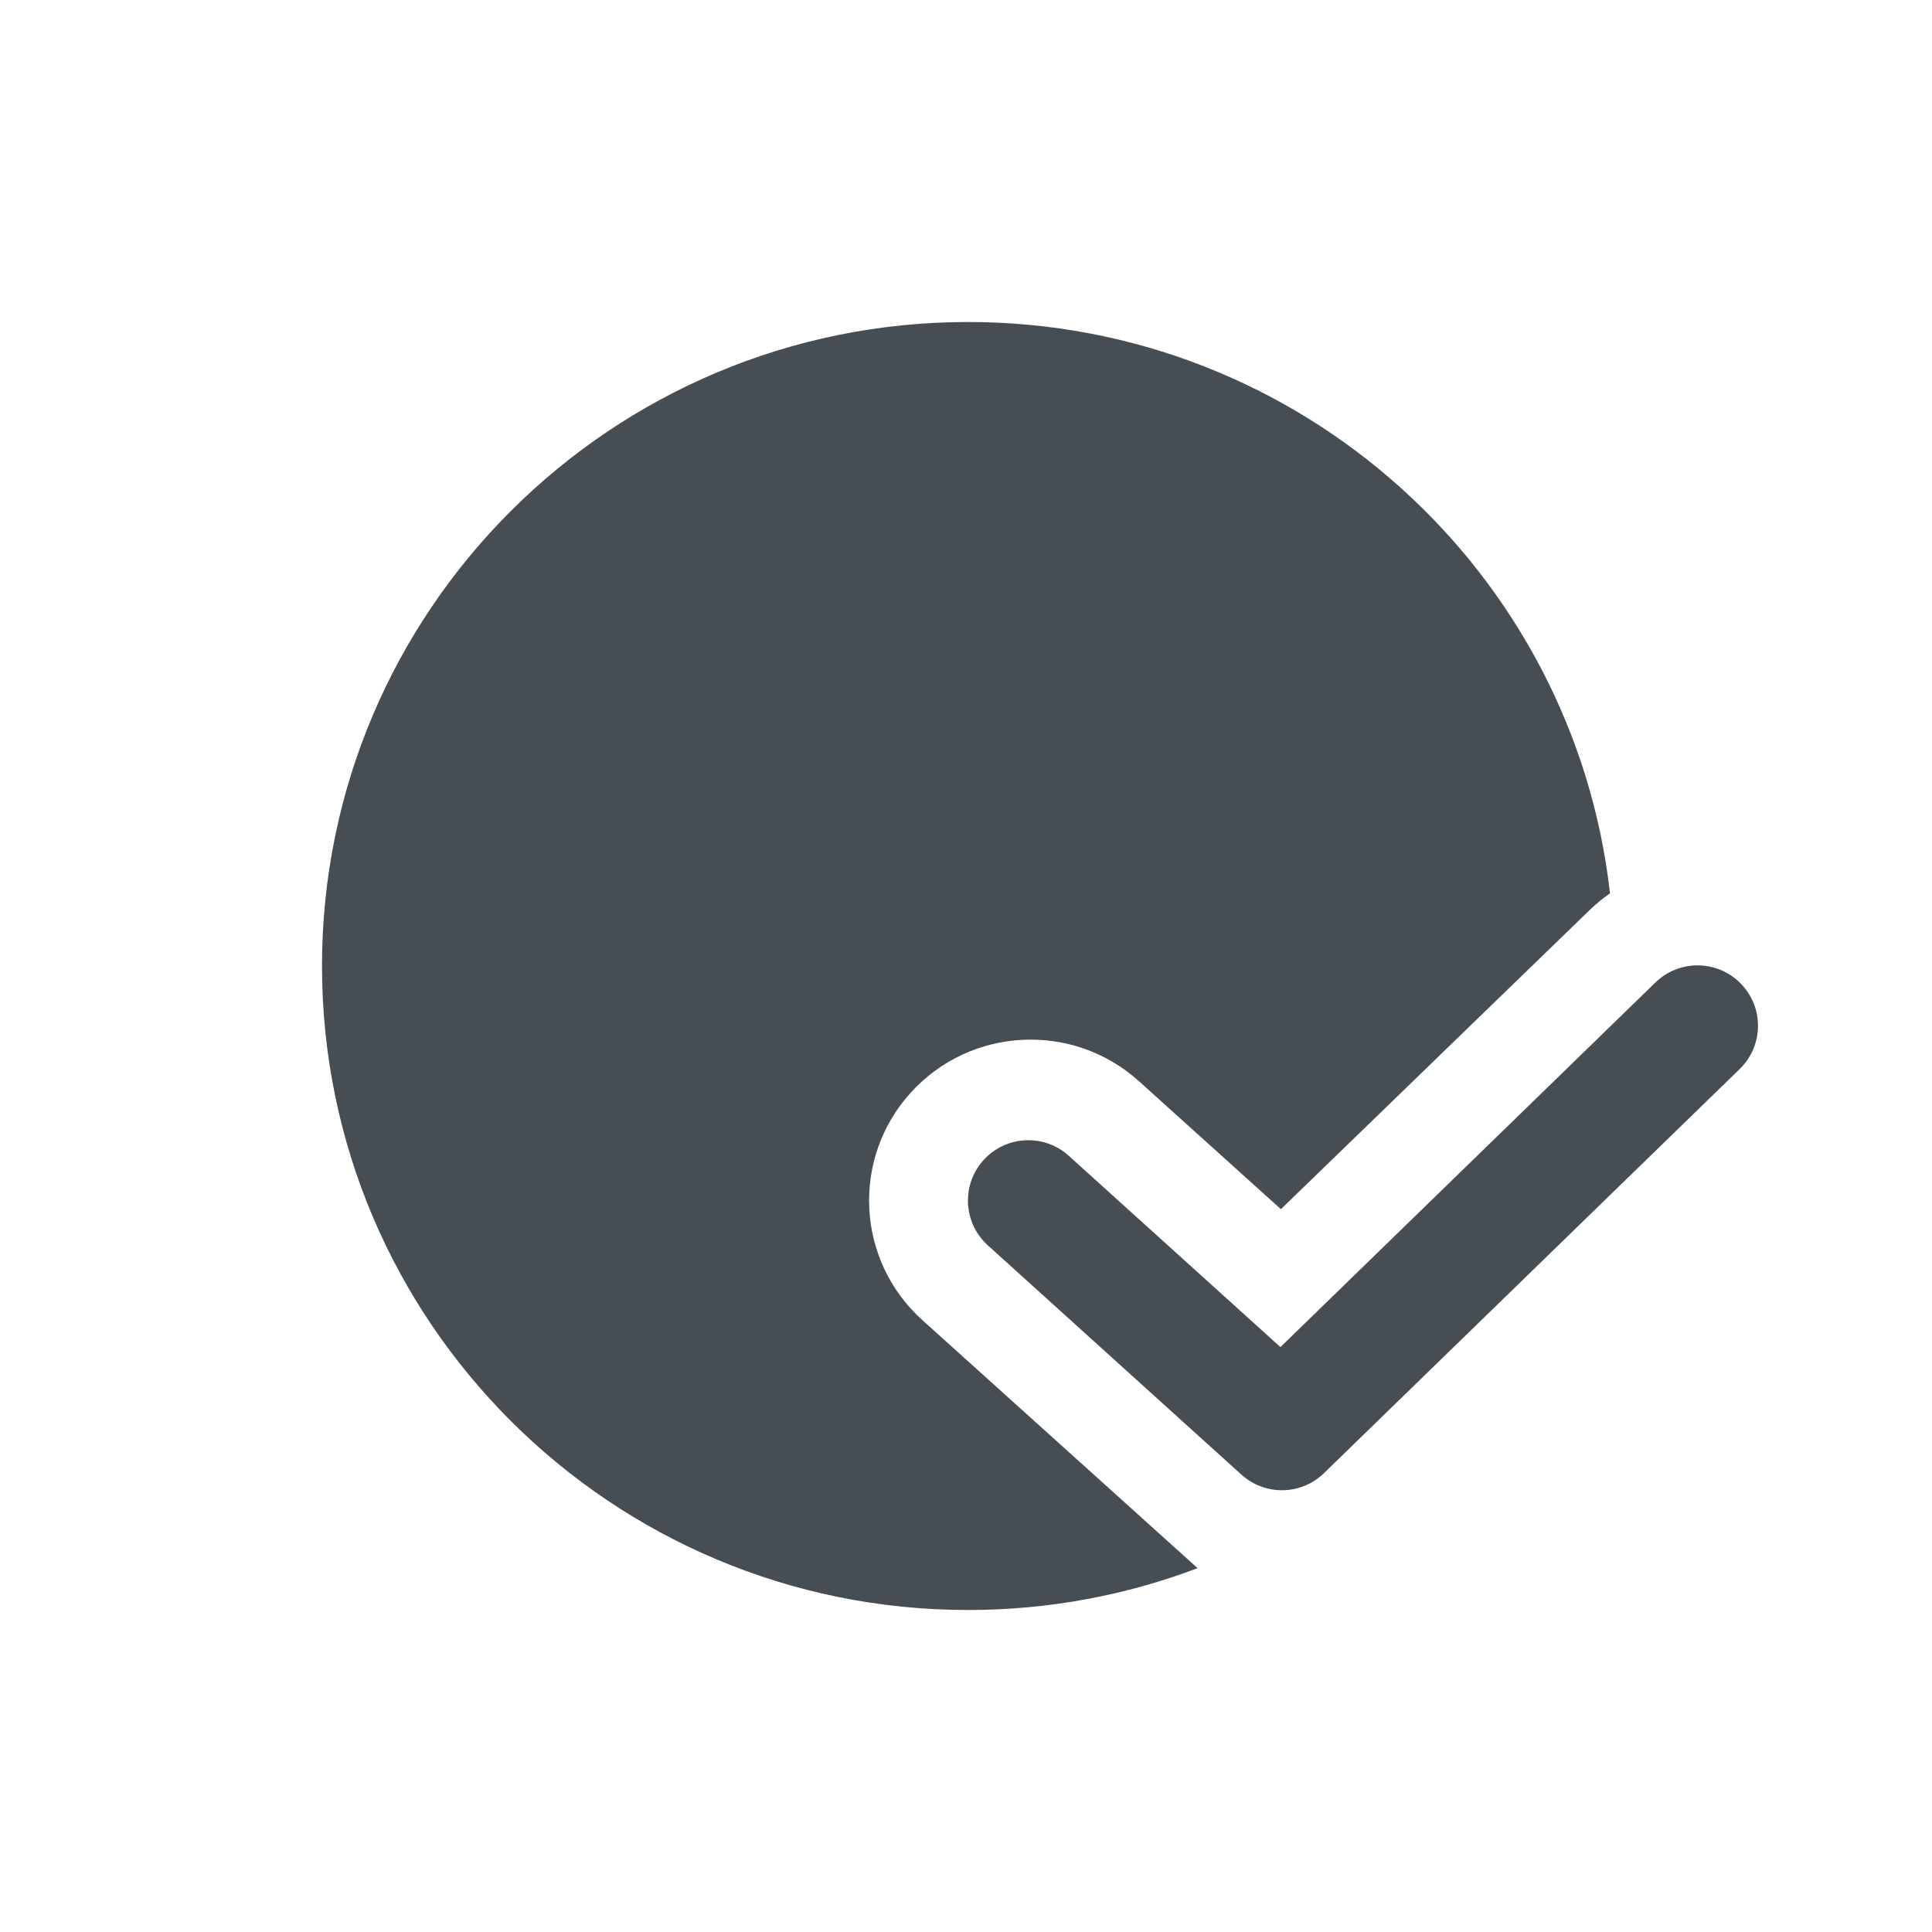
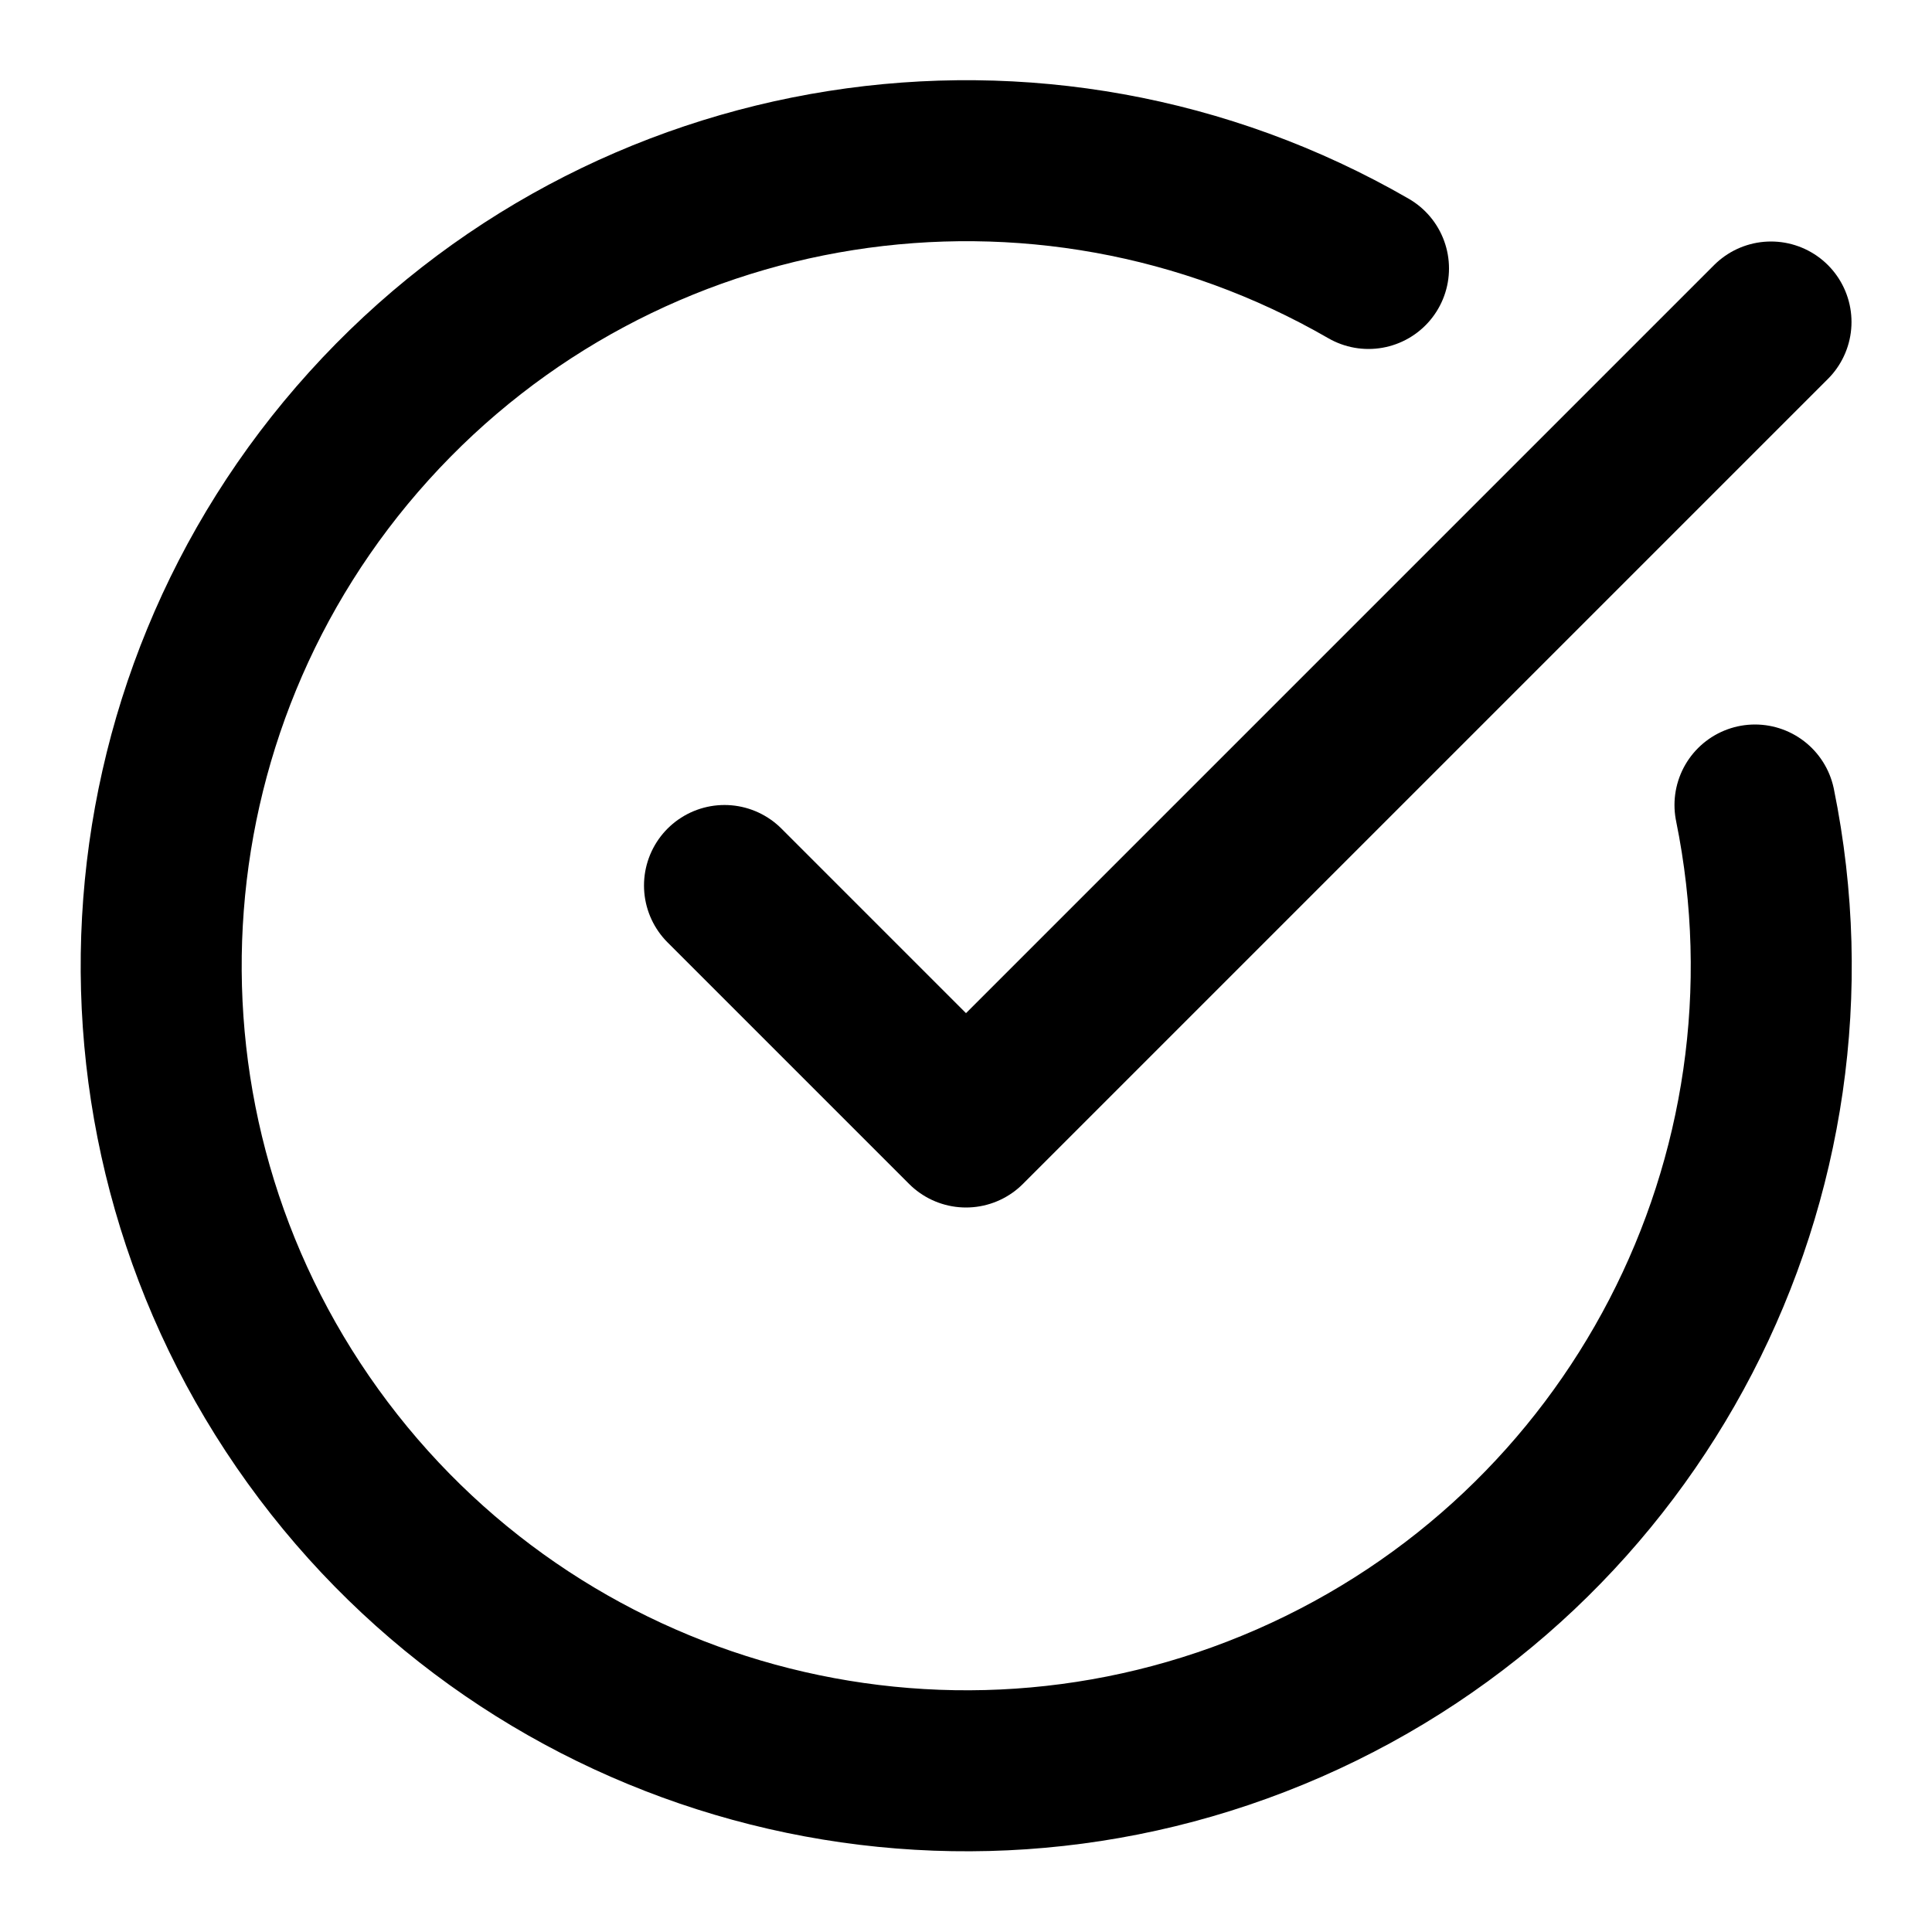
- <svg xmlns="http://www.w3.org/2000/svg" width="24" height="24" viewBox="0 0 24 24" fill="none">
-   <path fill-rule="evenodd" clip-rule="evenodd" d="M12.025 4C7.593 4 4 7.582 4 12C4 16.418 7.593 20 12.025 20C13.03 20 13.991 19.816 14.877 19.48L11.457 16.398C10.635 15.657 10.571 14.392 11.314 13.573C12.057 12.754 13.326 12.69 14.148 13.431L15.912 15.021L19.744 11.308C19.824 11.23 19.91 11.16 20 11.098C19.55 7.104 16.151 4 12.025 4Z" fill="#464E53" />
-   <path fill-rule="evenodd" clip-rule="evenodd" d="M21.626 12.22C21.915 12.517 21.908 12.991 21.611 13.28L16.447 18.3C16.163 18.576 15.715 18.584 15.421 18.318L12.271 15.47C11.964 15.193 11.94 14.718 12.218 14.411C12.496 14.104 12.97 14.08 13.277 14.358L15.906 16.734L20.565 12.204C20.862 11.916 21.337 11.922 21.626 12.22Z" fill="#464E53" />
+ <svg xmlns="http://www.w3.org/2000/svg" class="lucide lucide-circle-check-big" width="24" height="24" viewBox="0 0 24 24" fill="none" stroke="currentColor" stroke-width="2" stroke-linecap="round" stroke-linejoin="round">
+   <path d="M21.801 10A10 10 0 1 1 17 3.335" />
+   <path d="m9 11 3 3L22 4" />
</svg>
